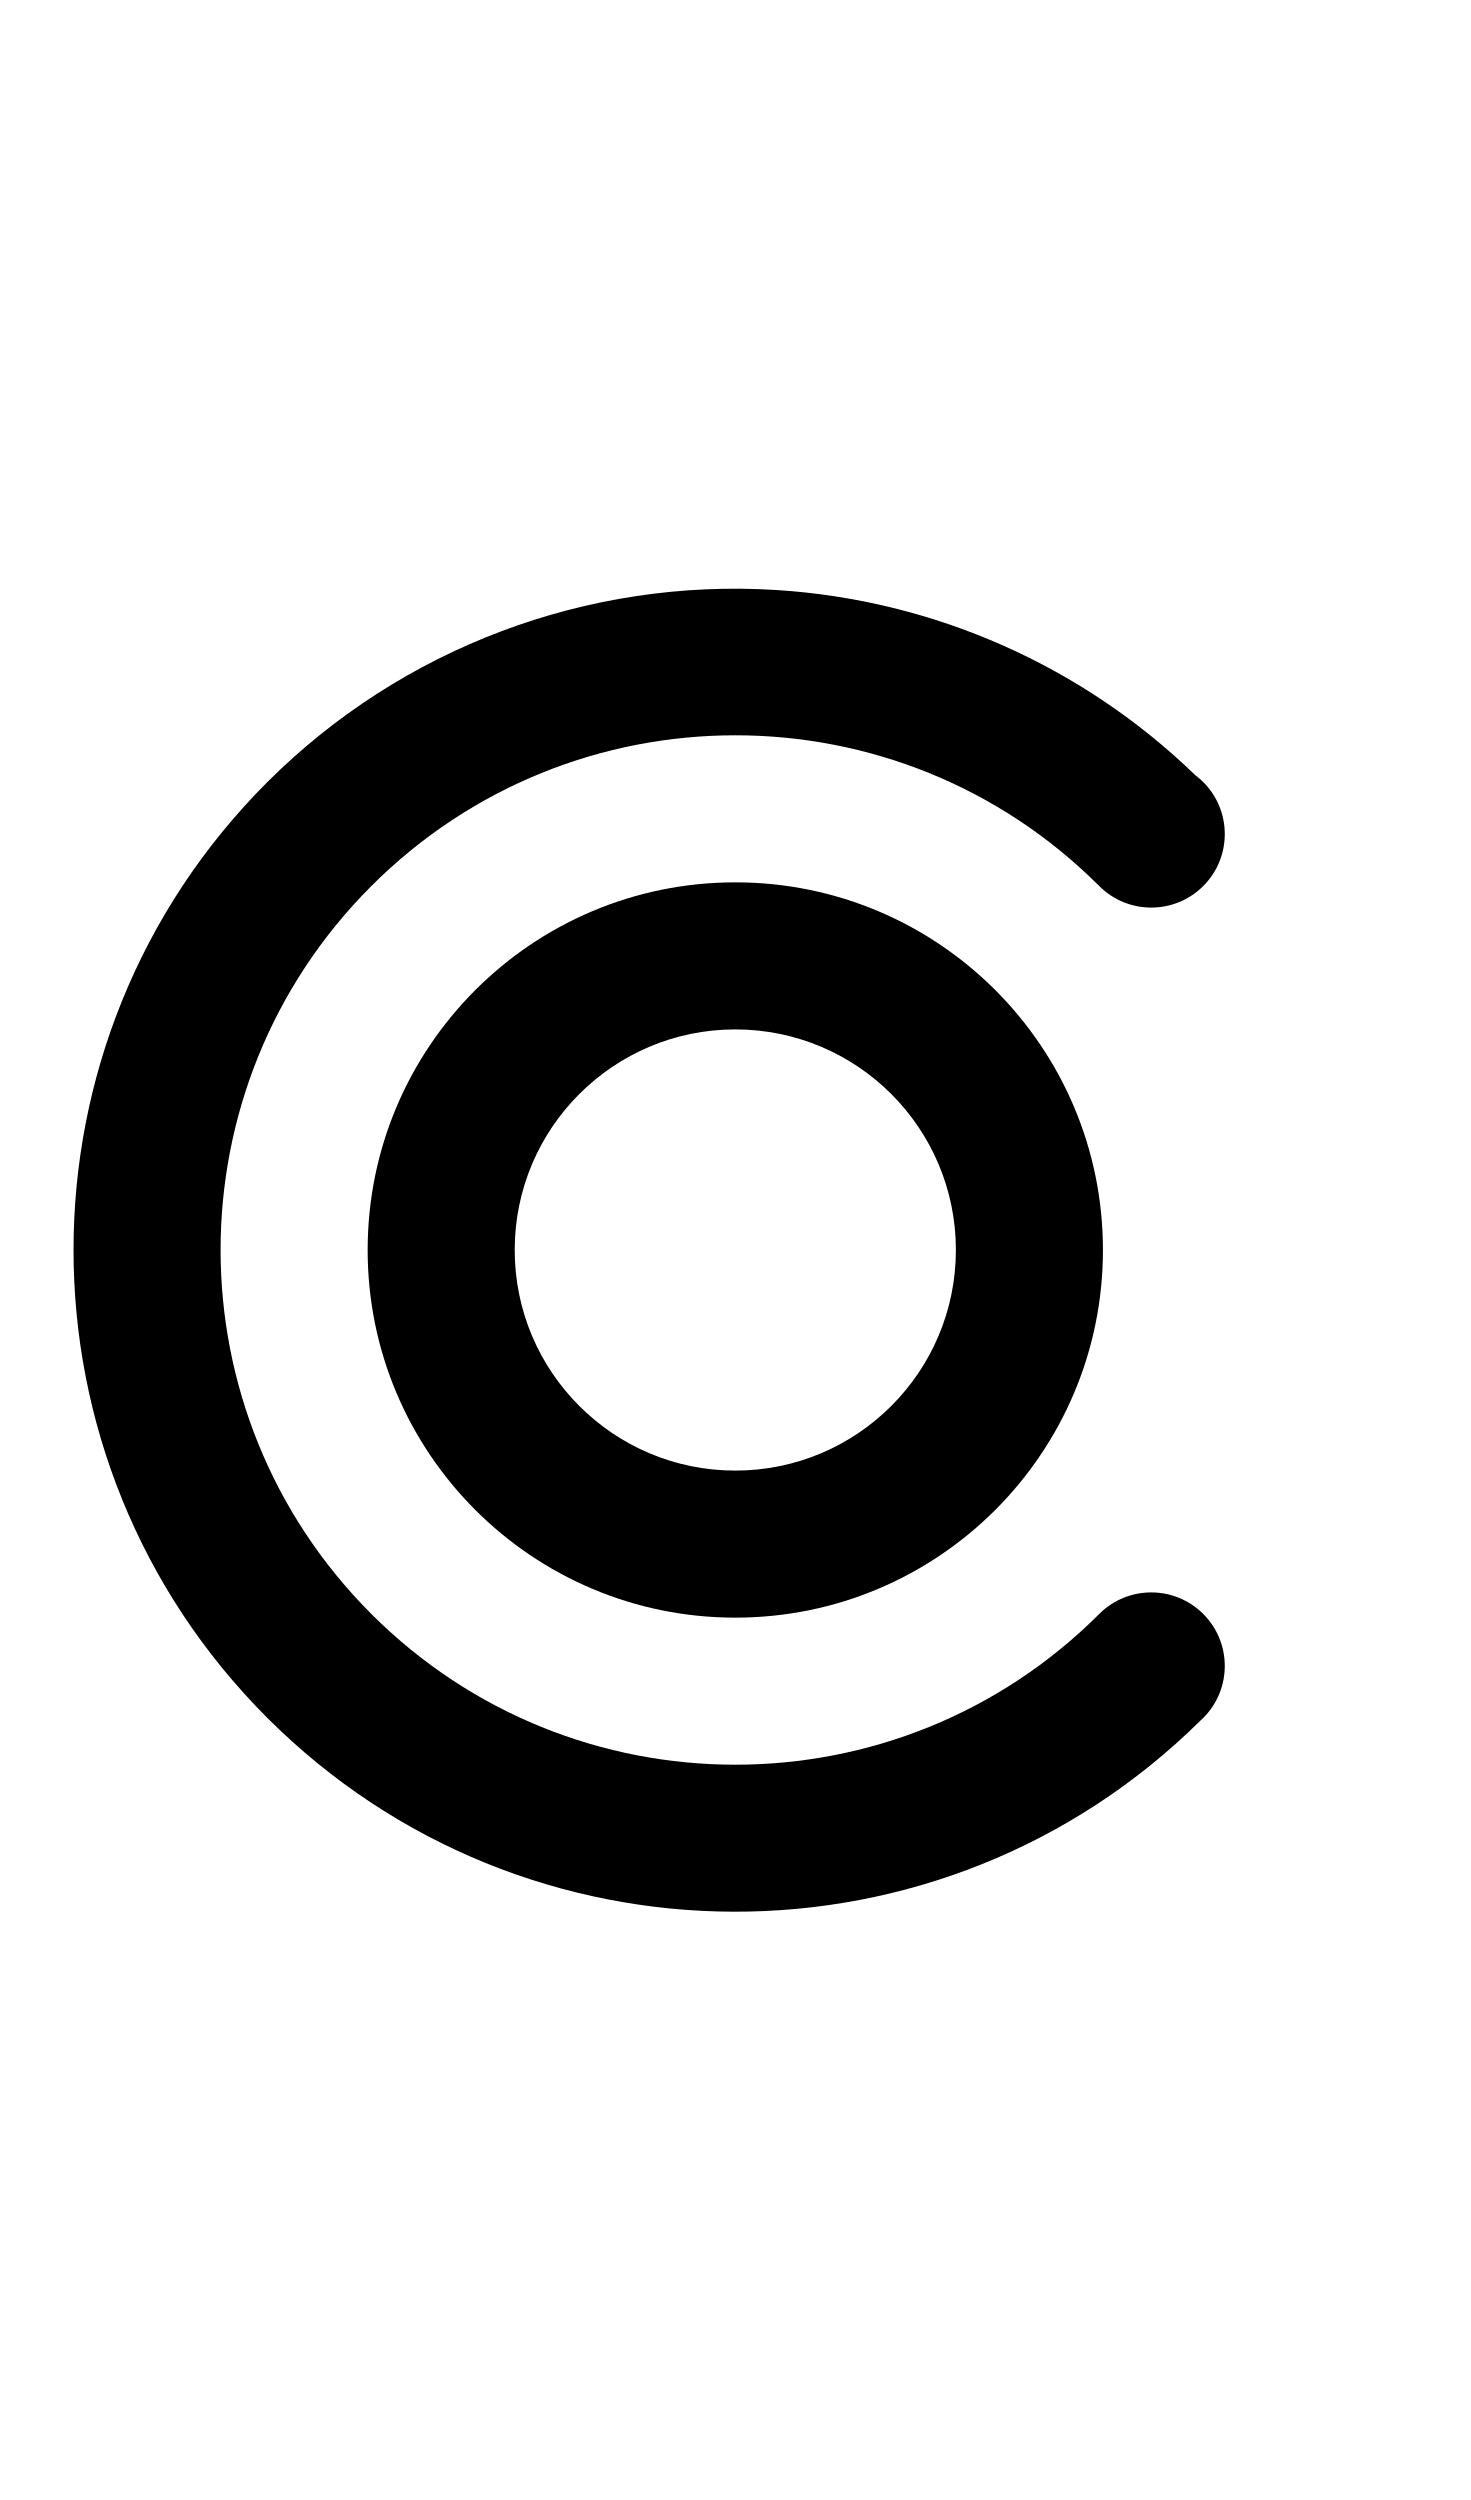
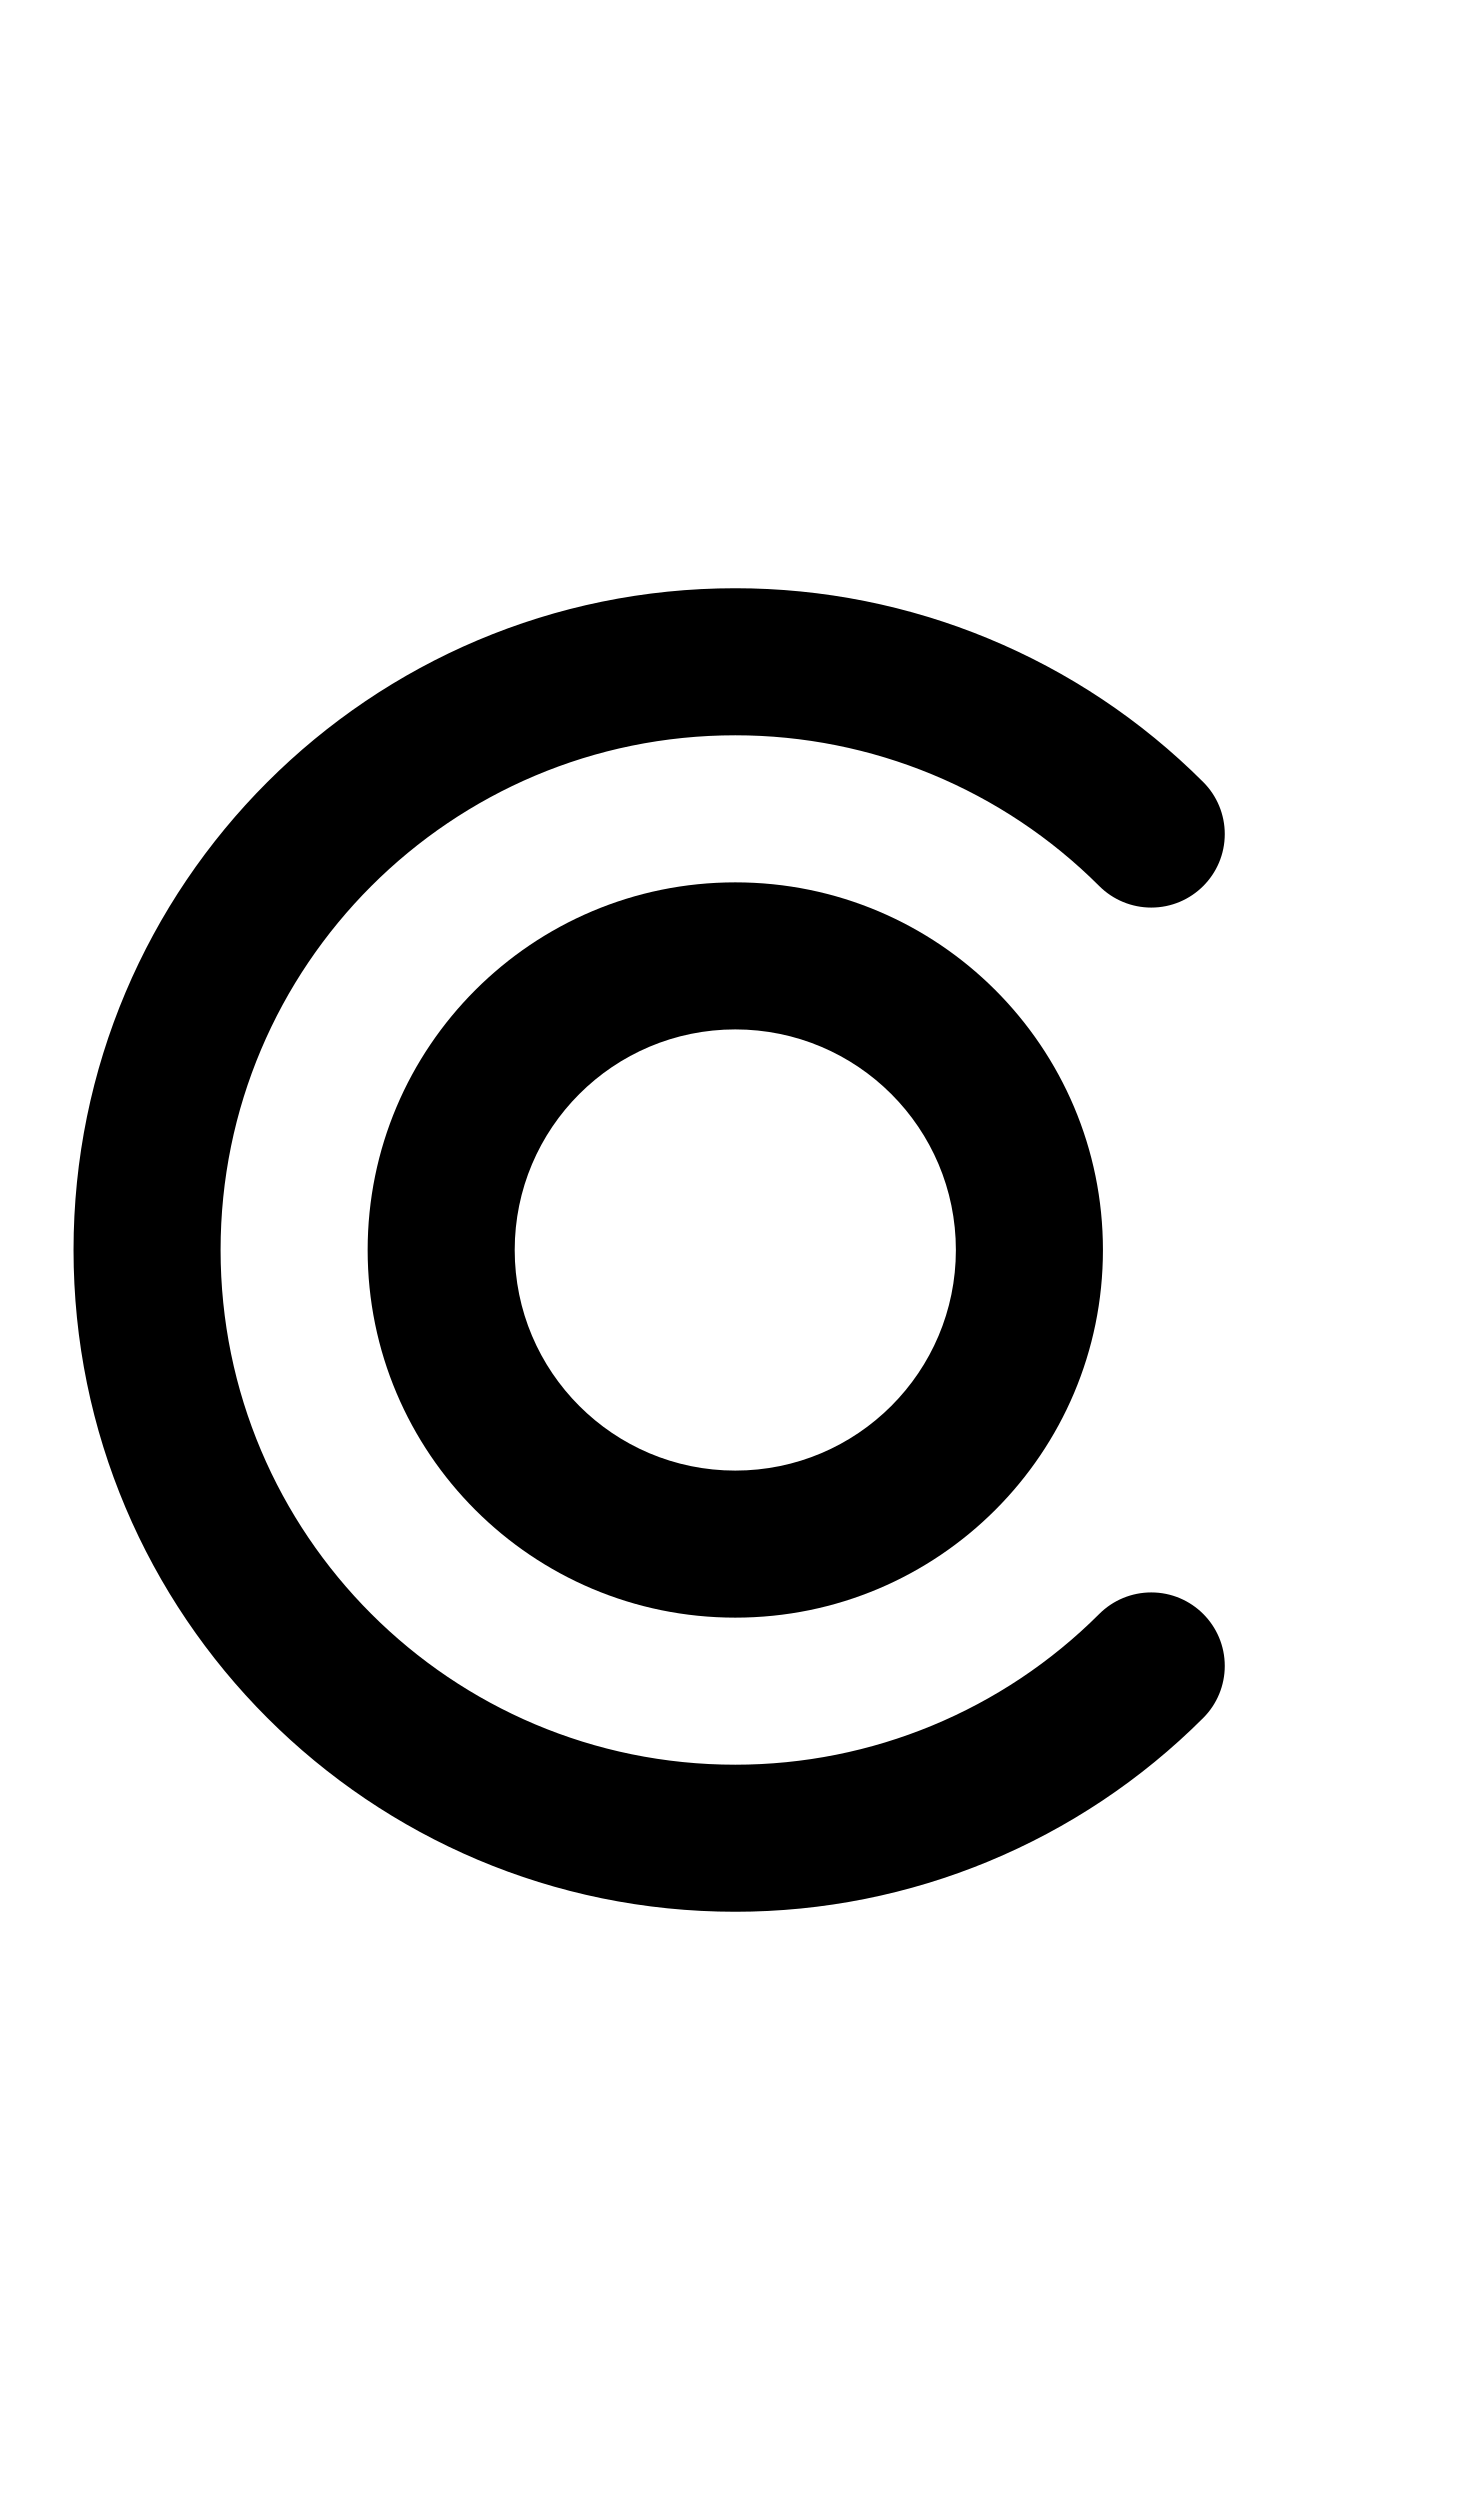
<svg xmlns="http://www.w3.org/2000/svg" width="500" height="850">
-   <path d="M 264.055 200.609 A 225 225 0 0 0 90.9 265.9 A 225 225 0 0 0 90.9 584.098 A 225 225 0 0 0 408.195 584.955 L 408.211 584.945 A 25 25 0 0 0 409.098 584.098 L 409.1 584.1 A 25 25 0 0 0 409.1 548.744 A 25 25 0 0 0 373.744 548.744 A 175 175 0 0 1 126.256 548.744 A 175 175 0 0 1 126.256 301.256 A 175 175 0 0 1 373.744 301.256 A 25 25 0 0 0 409.1 301.256 A 25 25 0 0 0 409.1 265.9 A 25 25 0 0 0 406.398 263.562 A 225 225 0 0 0 264.055 200.609 z " />
+   <path d="M 250 200 A 225 225 0 0 0 25 425 A 225 225 0 0 0 250 650 A 225 225 0 0 0 409.1 584.1 A 25 25 0 0 0 416.422 566.422 A 25 25 0 0 0 391.422 541.422 A 25 25 0 0 0 373.744 548.744 A 175 175 0 0 1 250 600 A 175 175 0 0 1 75 425 A 175 175 0 0 1 250 250 A 175 175 0 0 1 373.744 301.256 A 25 25 0 0 0 391.422 308.578 A 25 25 0 0 0 416.422 283.578 A 25 25 0 0 0 409.1 265.9 A 225 225 0 0 0 250 200 z " />
  <path d="M 250 300 A 125 125 0 0 0 125 425 A 125 125 0 0 0 250 550 A 125 125 0 0 0 375 425 A 125 125 0 0 0 250 300 z M 250 350 A 75 75 0 0 1 325 425 A 75 75 0 0 1 250 500 A 75 75 0 0 1 175 425 A 75 75 0 0 1 250 350 z " />
</svg>
